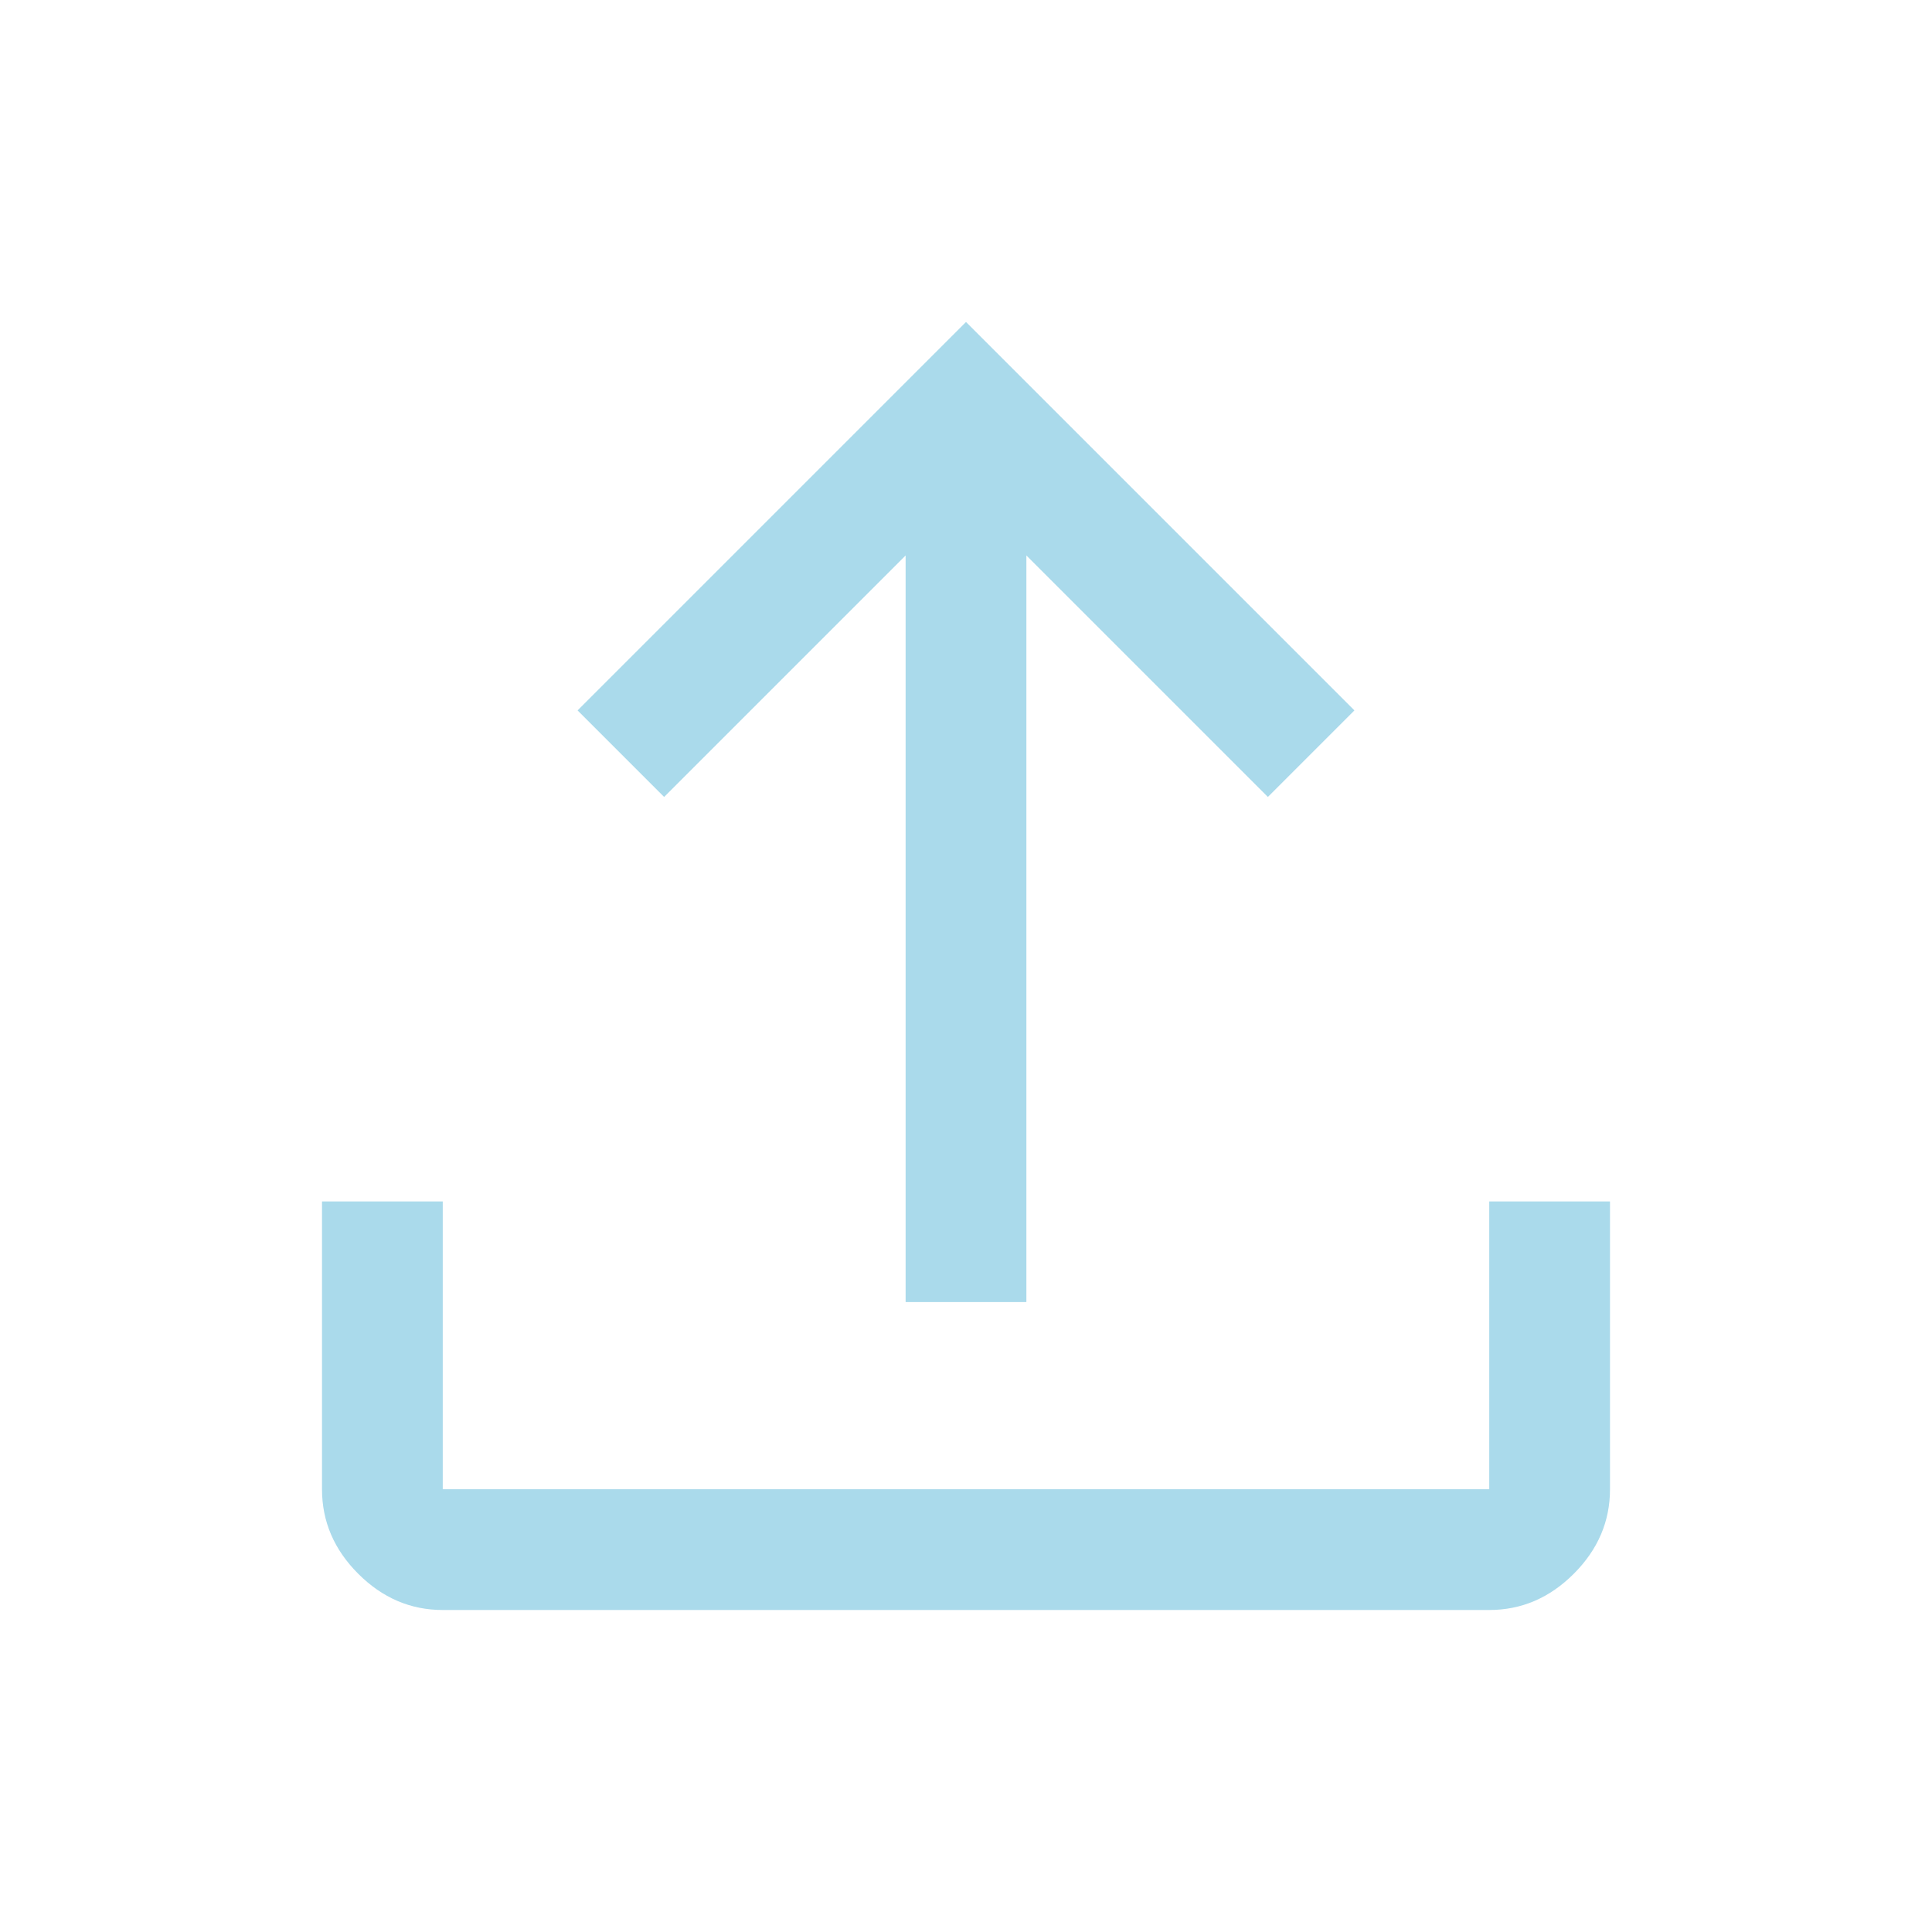
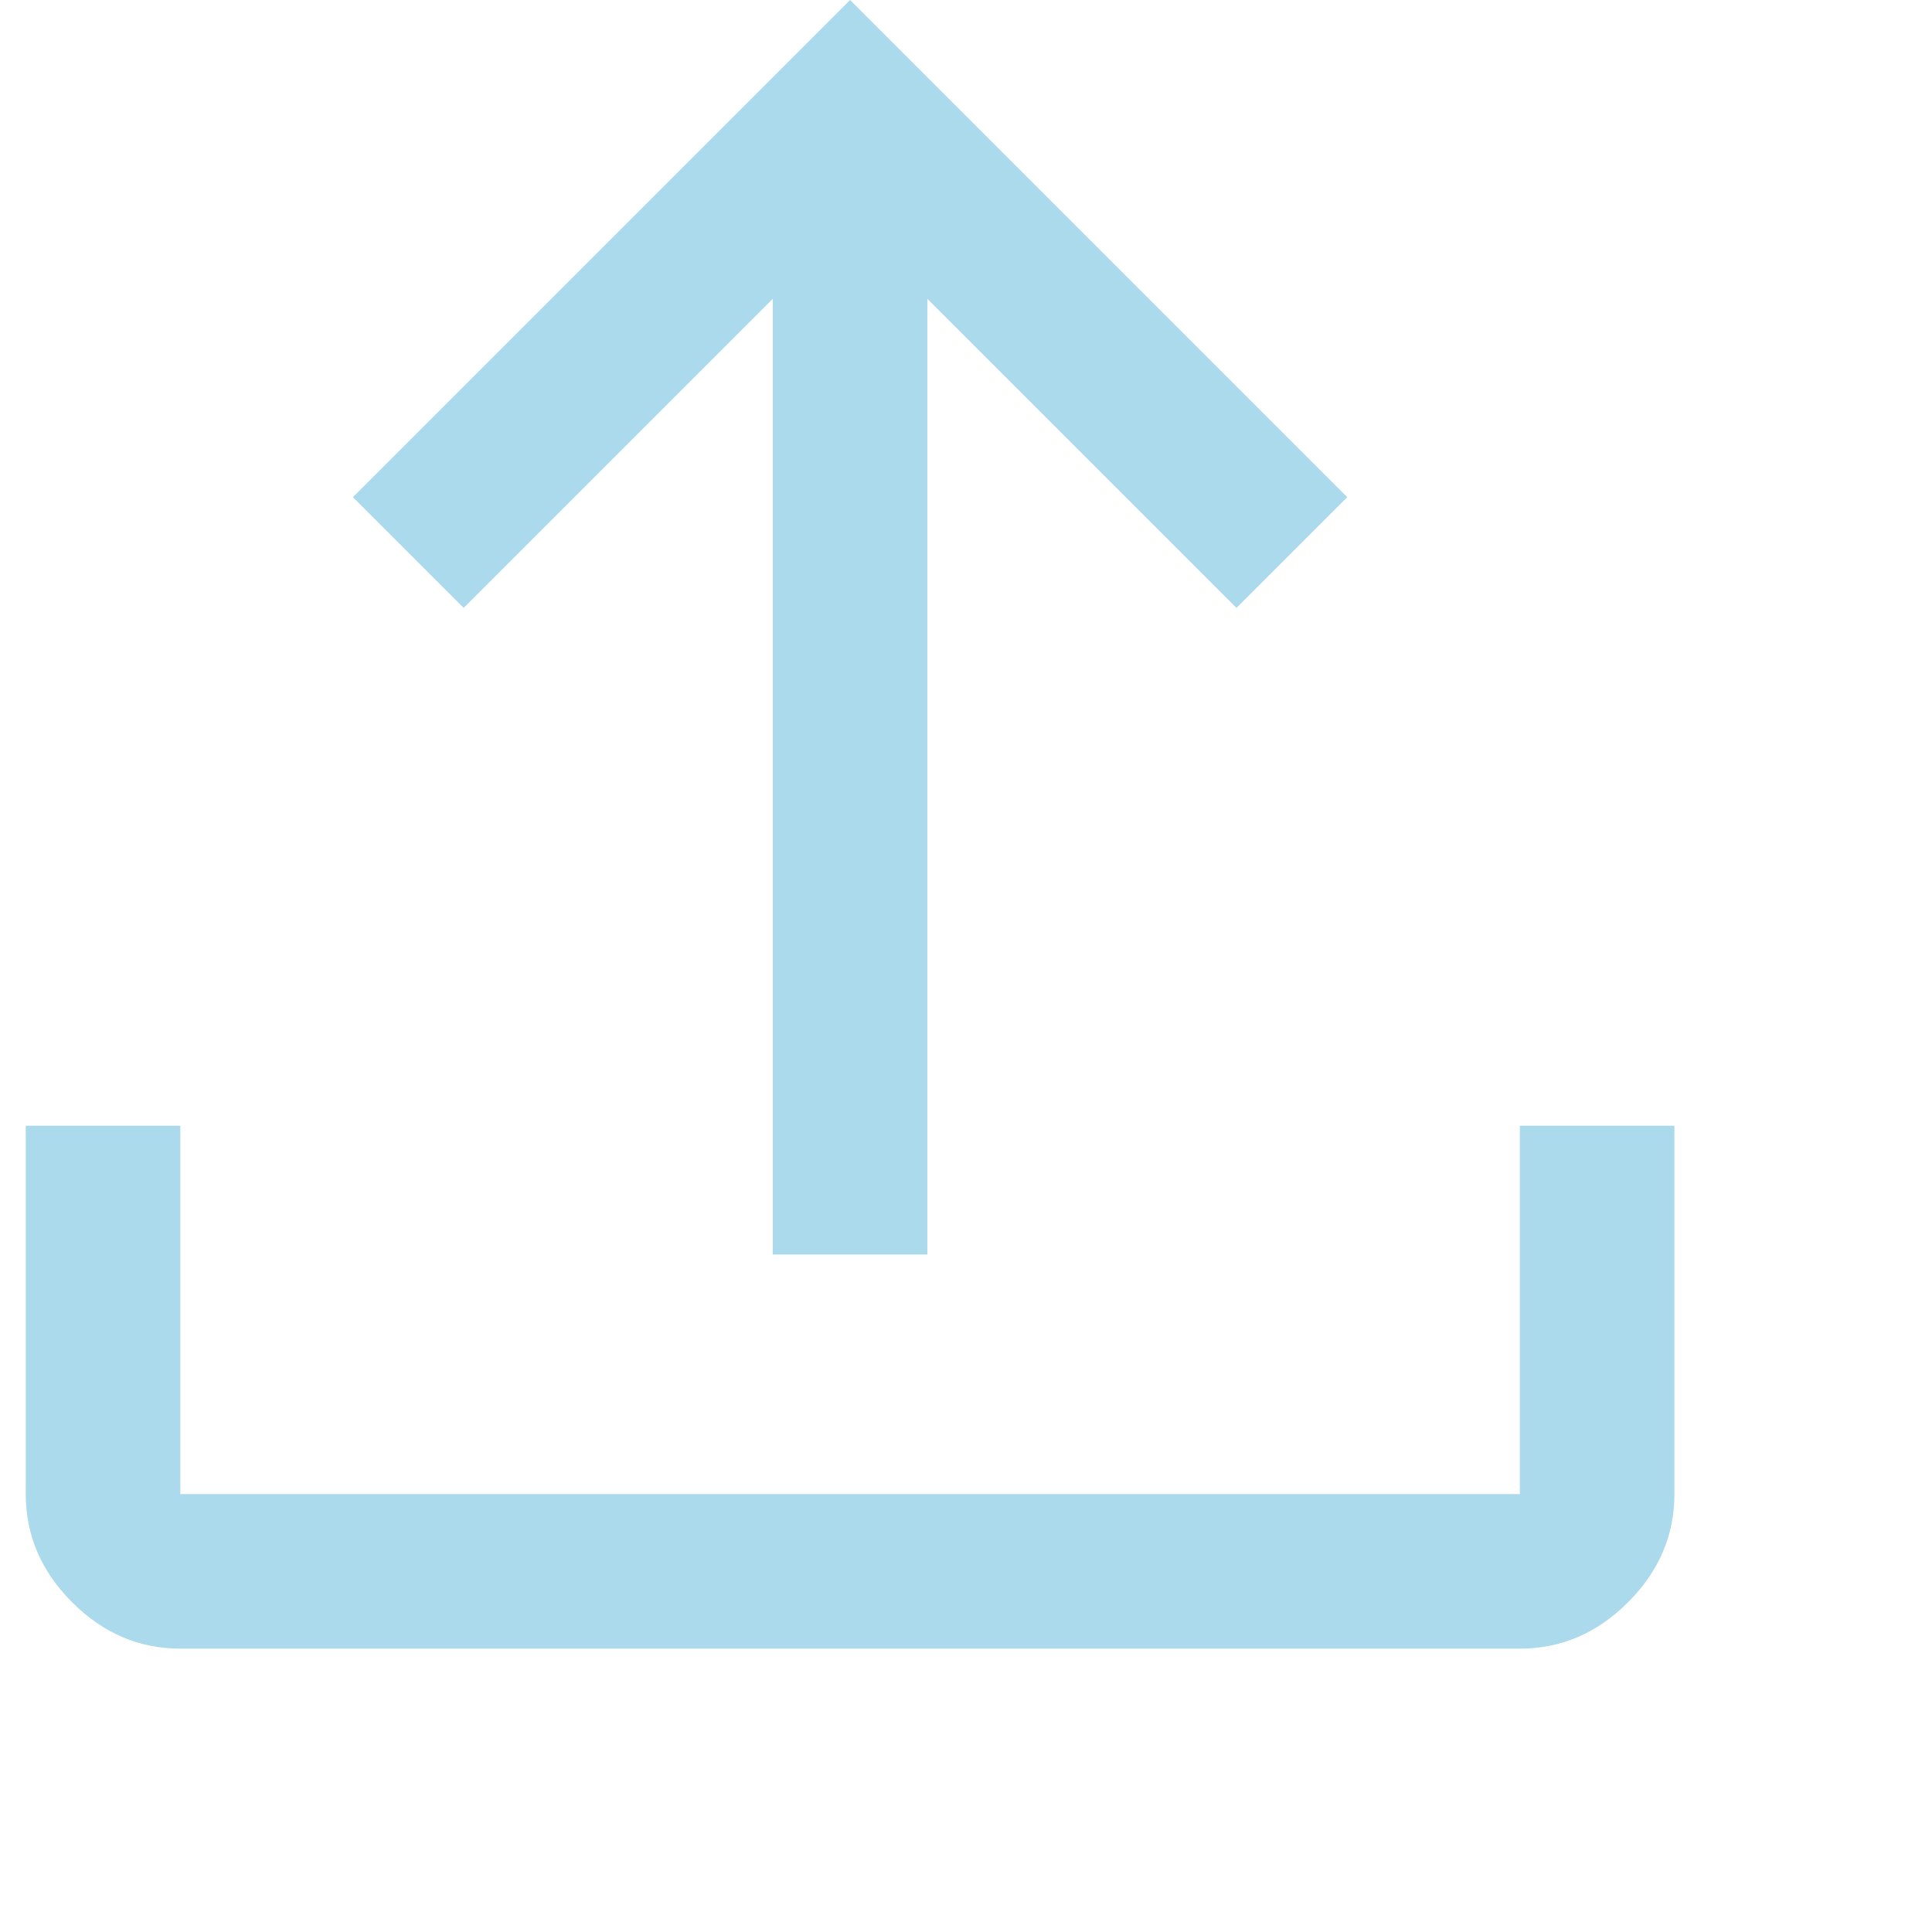
- <svg xmlns="http://www.w3.org/2000/svg" height="48px" viewBox="0 -960 960 960" width="48px" fill="#aadaeb">
+ <svg xmlns="http://www.w3.org/2000/svg" height="48px" viewBox="150 -800 750 750" width="48px" fill="#aadaeb">
  <path d="M450-313v-371L330-564l-43-43 193-193 193 193-43 43-120-120v371h-60ZM220-160q-24 0-42-18t-18-42v-143h60v143h520v-143h60v143q0 24-18 42t-42 18H220Z" />
</svg>
